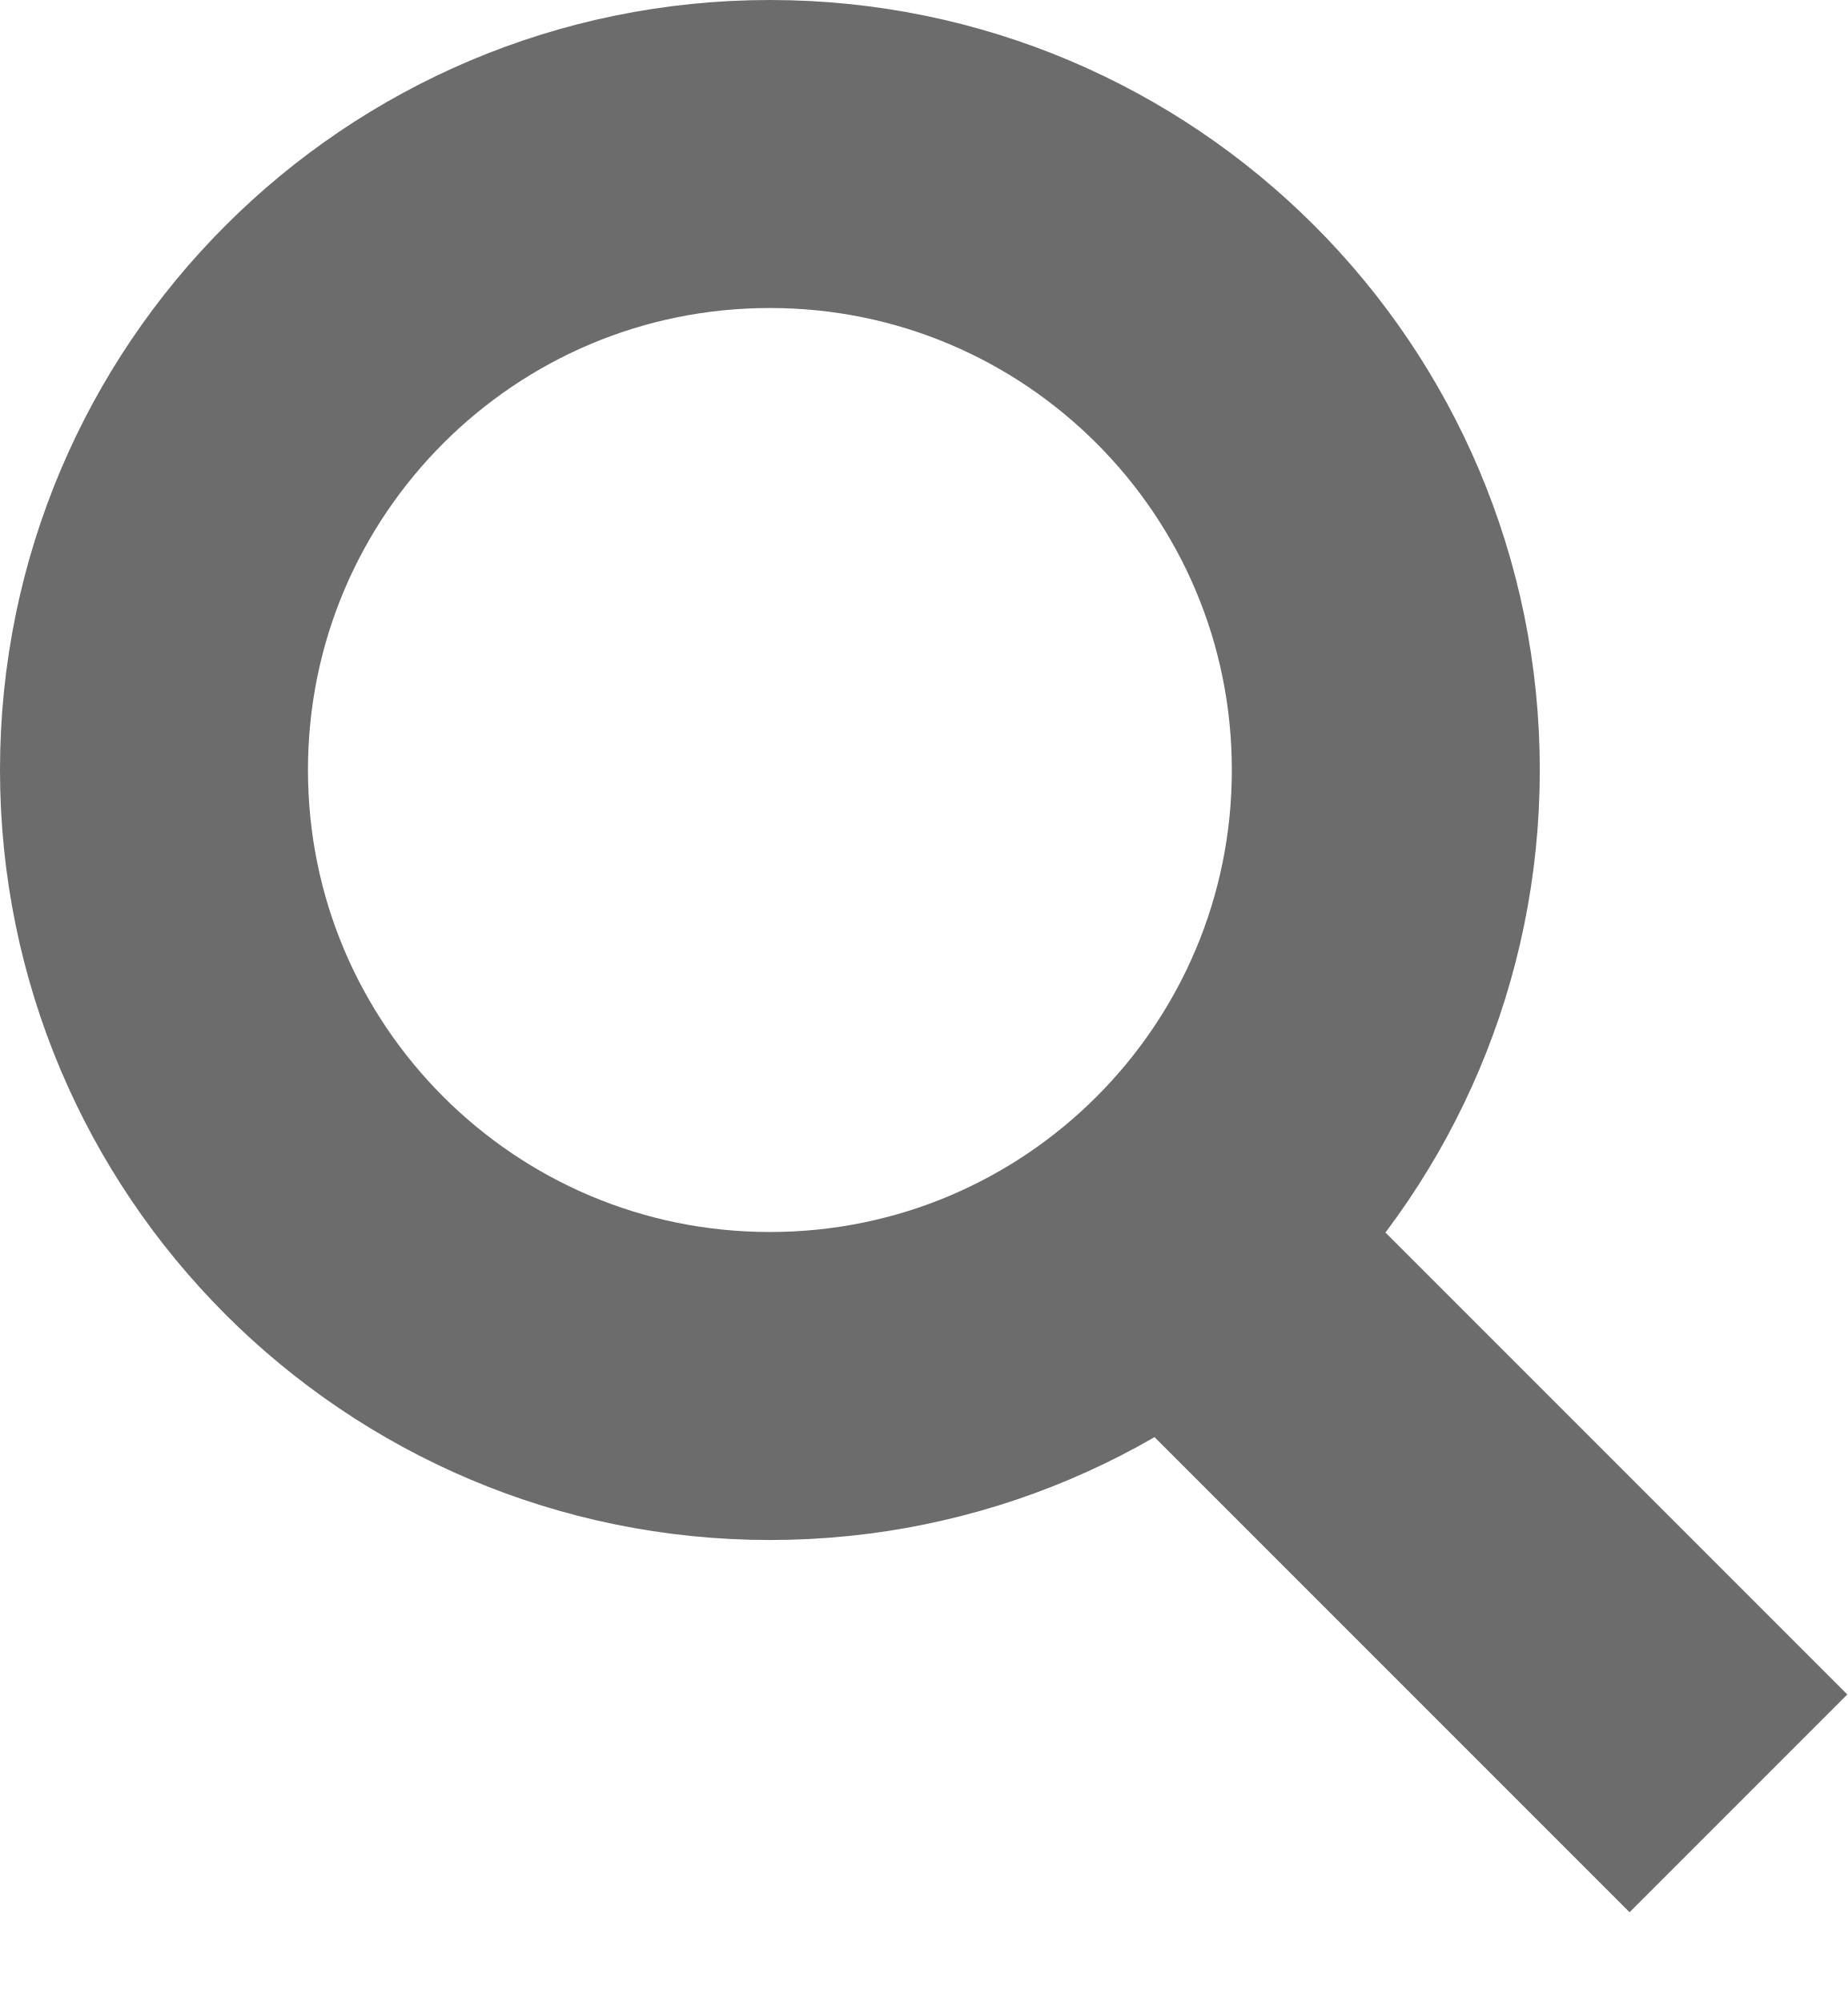
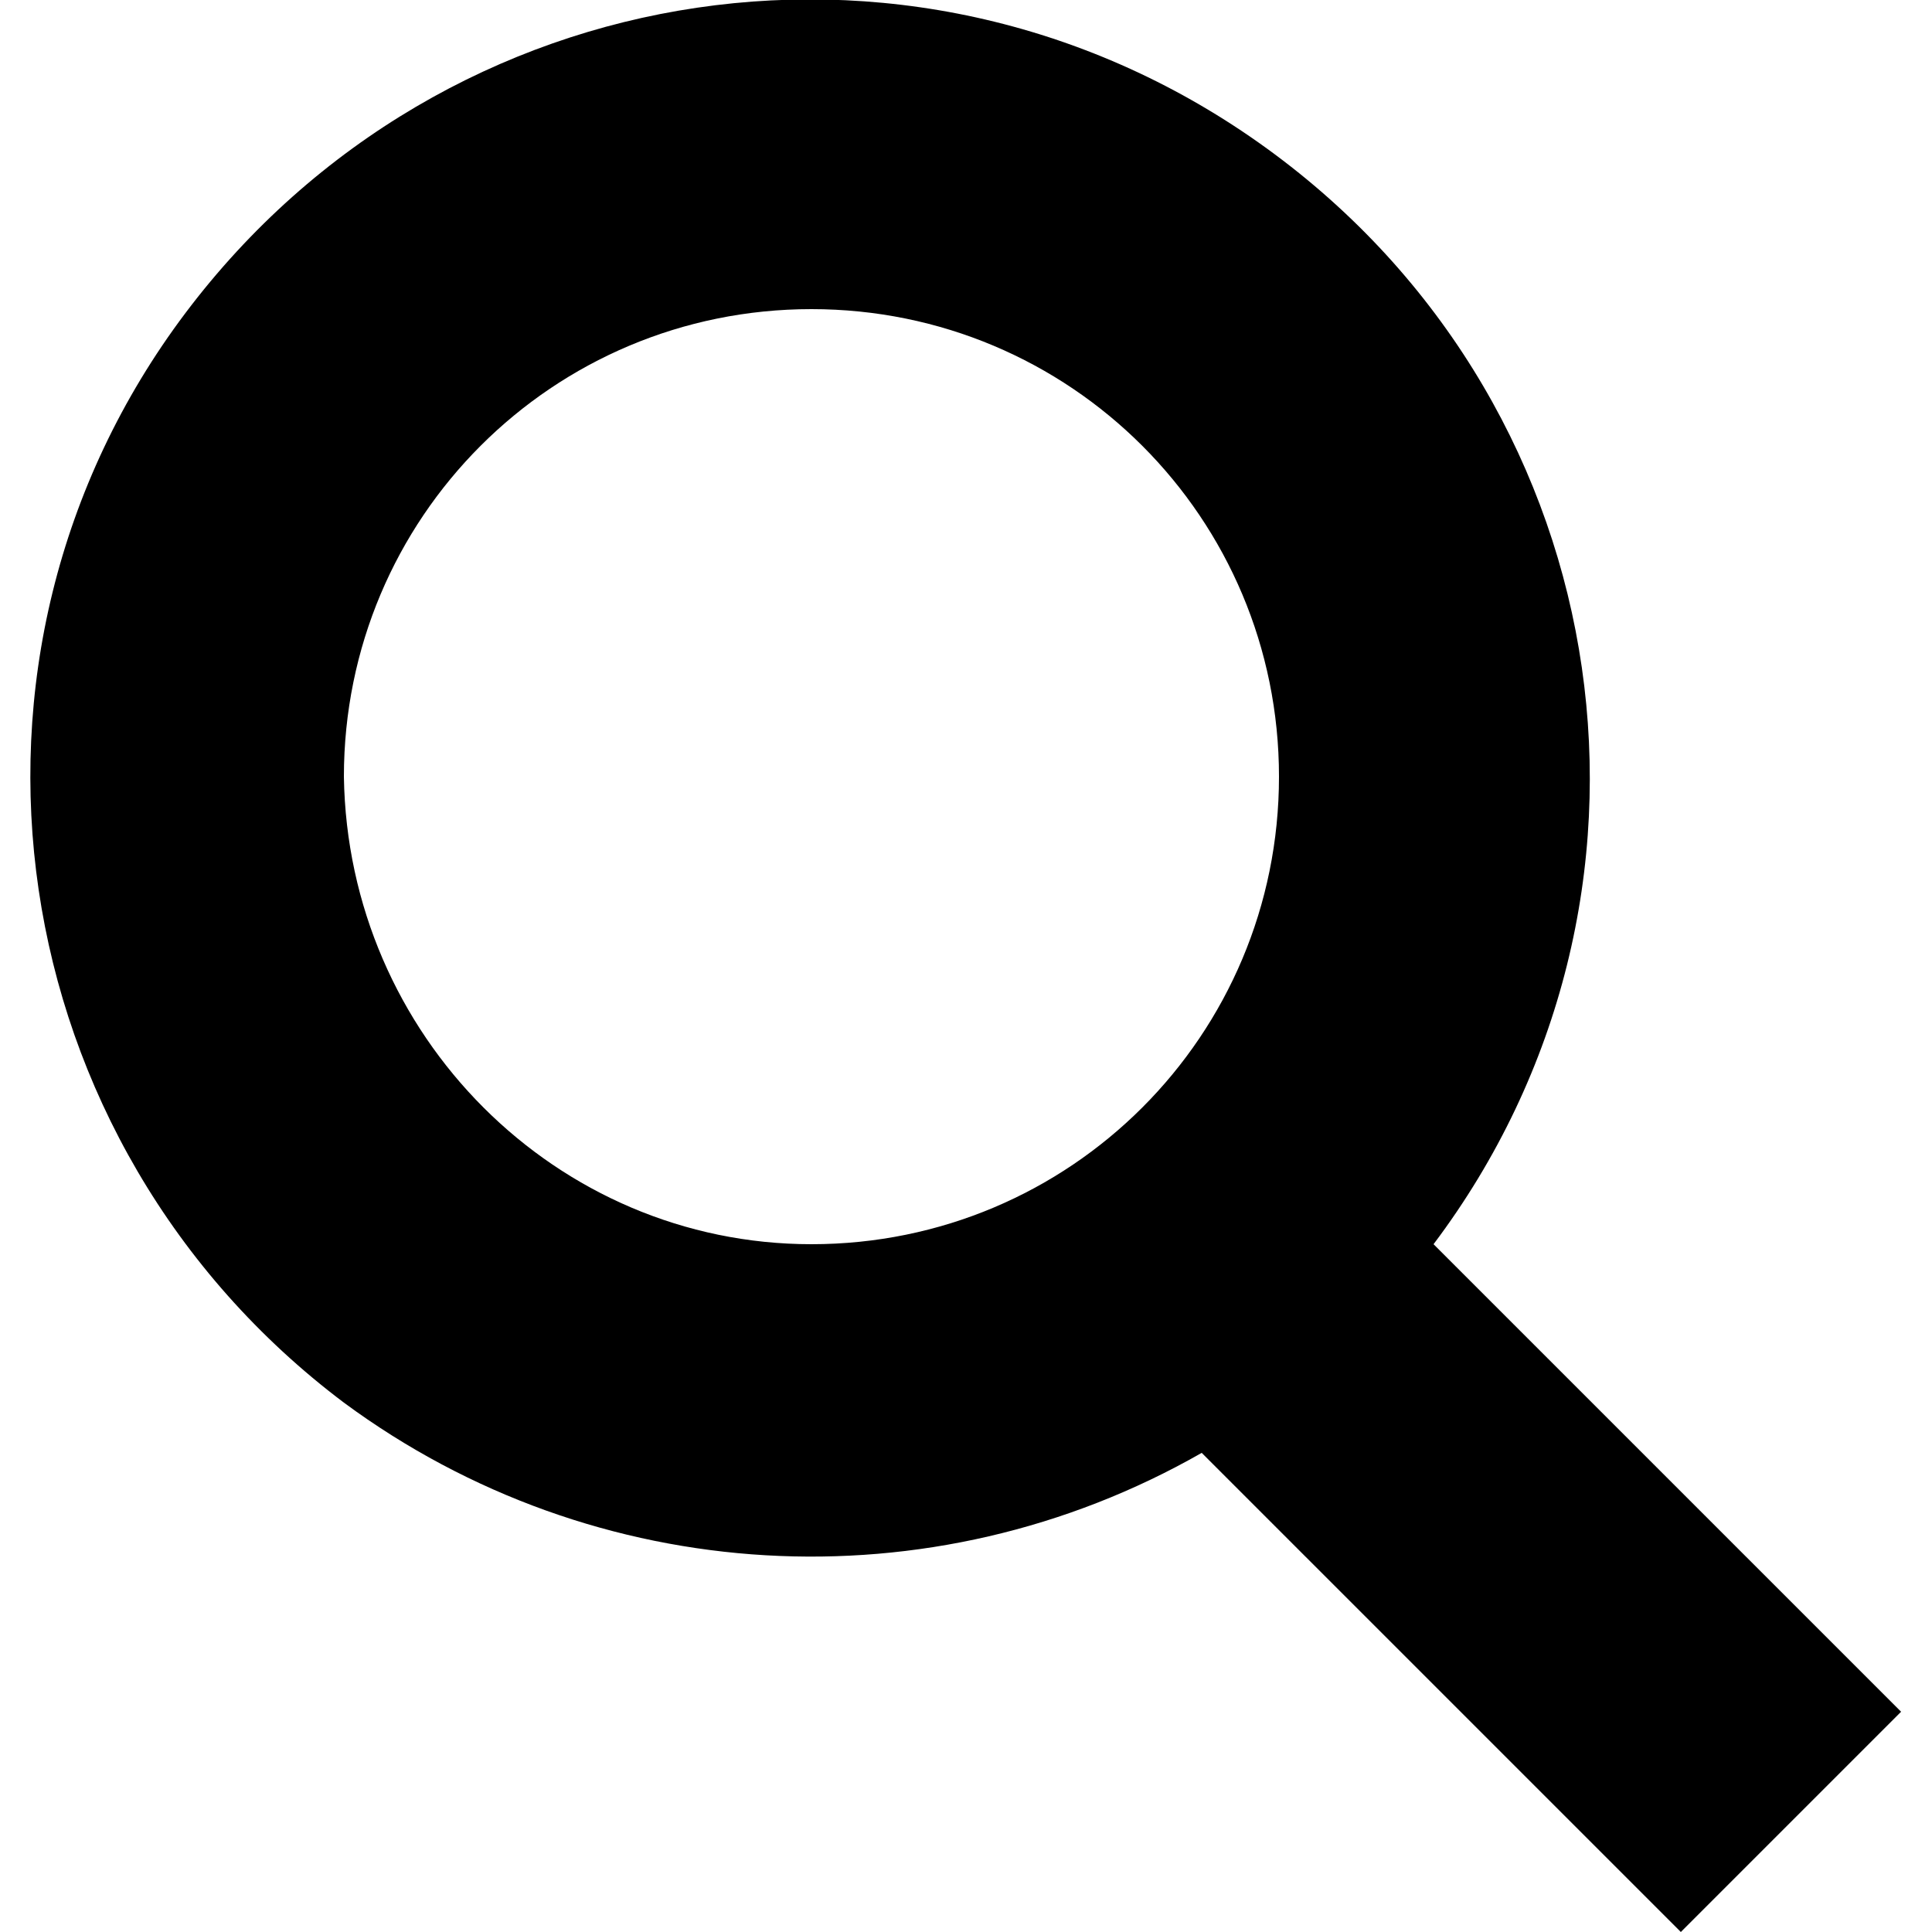
- <svg xmlns="http://www.w3.org/2000/svg" width="12" height="13">
-   <g stroke-width="2" stroke="#6c6c6c" fill="none">
-     <path d="M11.29 11.71l-4-4" />
-     <circle cx="5" cy="5" r="4" />
+ <svg xmlns="http://www.w3.org/2000/svg" version="1.1" id="Layer_1" x="0px" y="0px" viewBox="0 0 50 50" style="enable-background:new 0 0 50 50;" xml:space="preserve">
+   <g id="Layer_2">
+     <g id="Layer_1-2">
+       <path d="M49.2,44.3L37.1,32.2C43.8,23.3,42,10.7,33,4S11.5-0.8,4.8,8.1S0,29.6,8.9,36.3c6.5,4.8,15.2,5.3,22.2,1.3    L43.5,50L49.2,44.3z M8.9,20.1c0-6.7,5.4-12.1,12.1-12.1s12.1,5.4,12.1,12.1S27.7,32.2,21,32.2l0,0C14.4,32.2,9,26.8,8.9,20.1z" />
+     </g>
  </g>
</svg>
